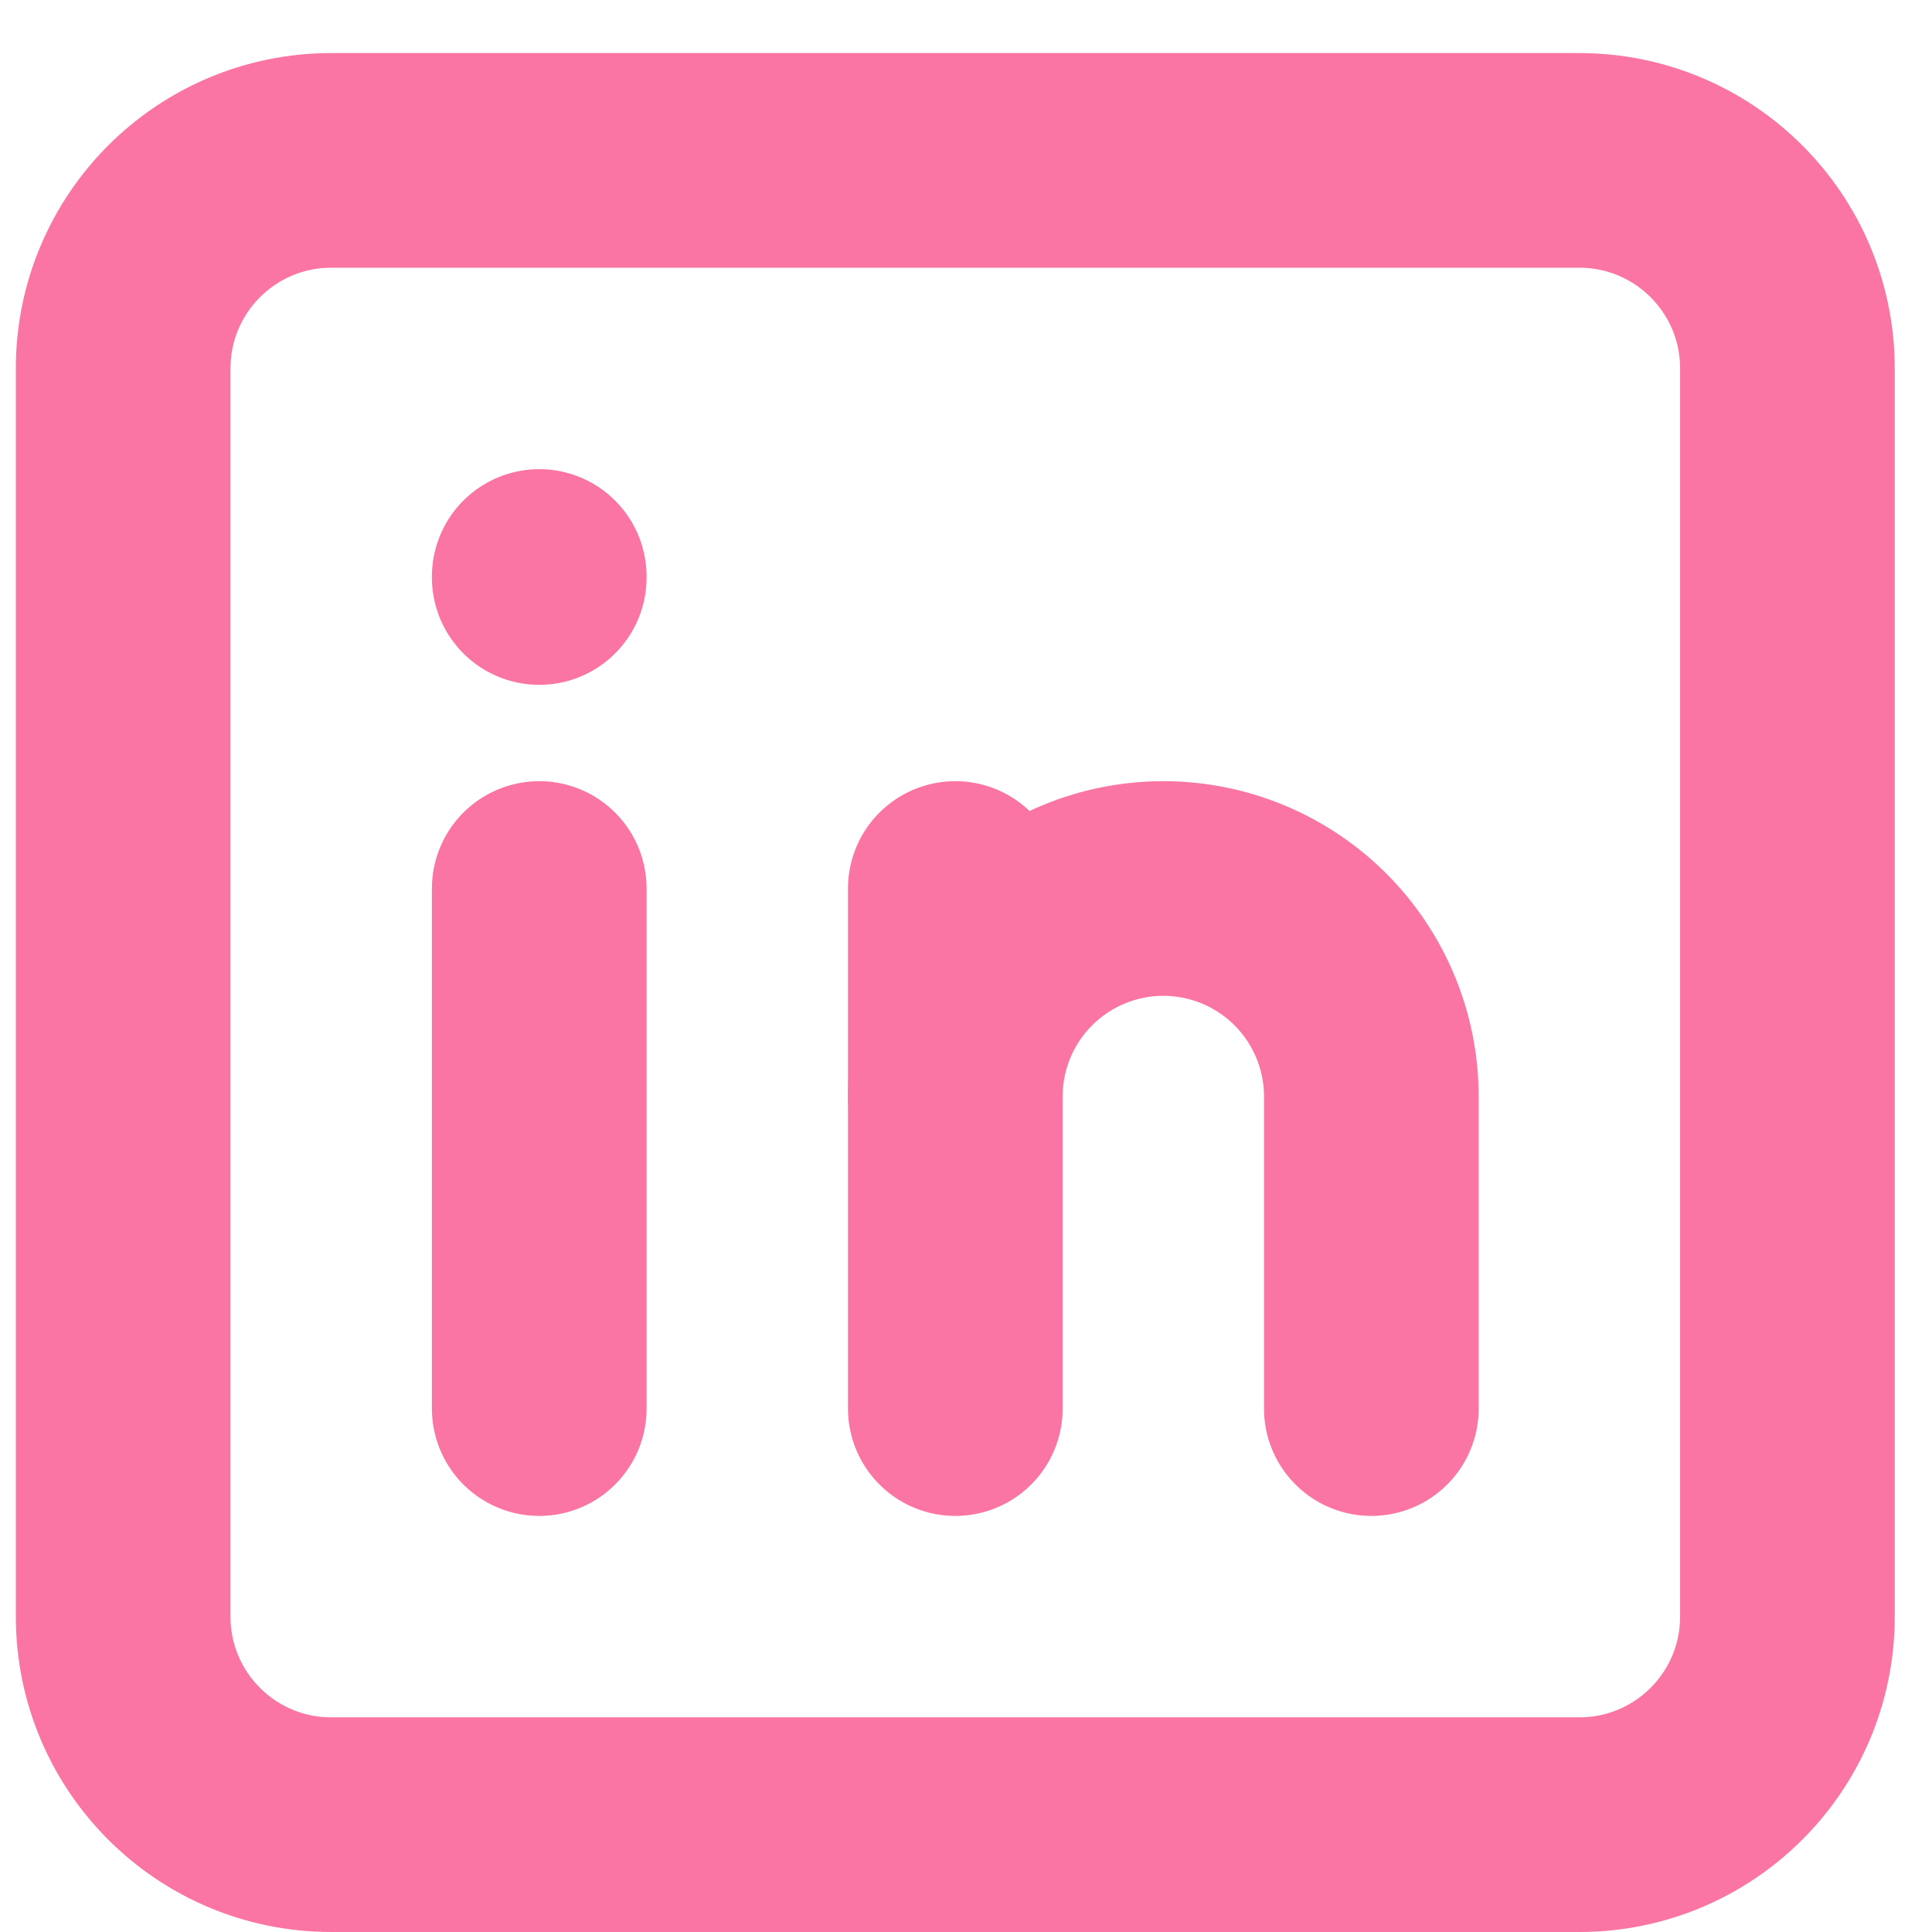
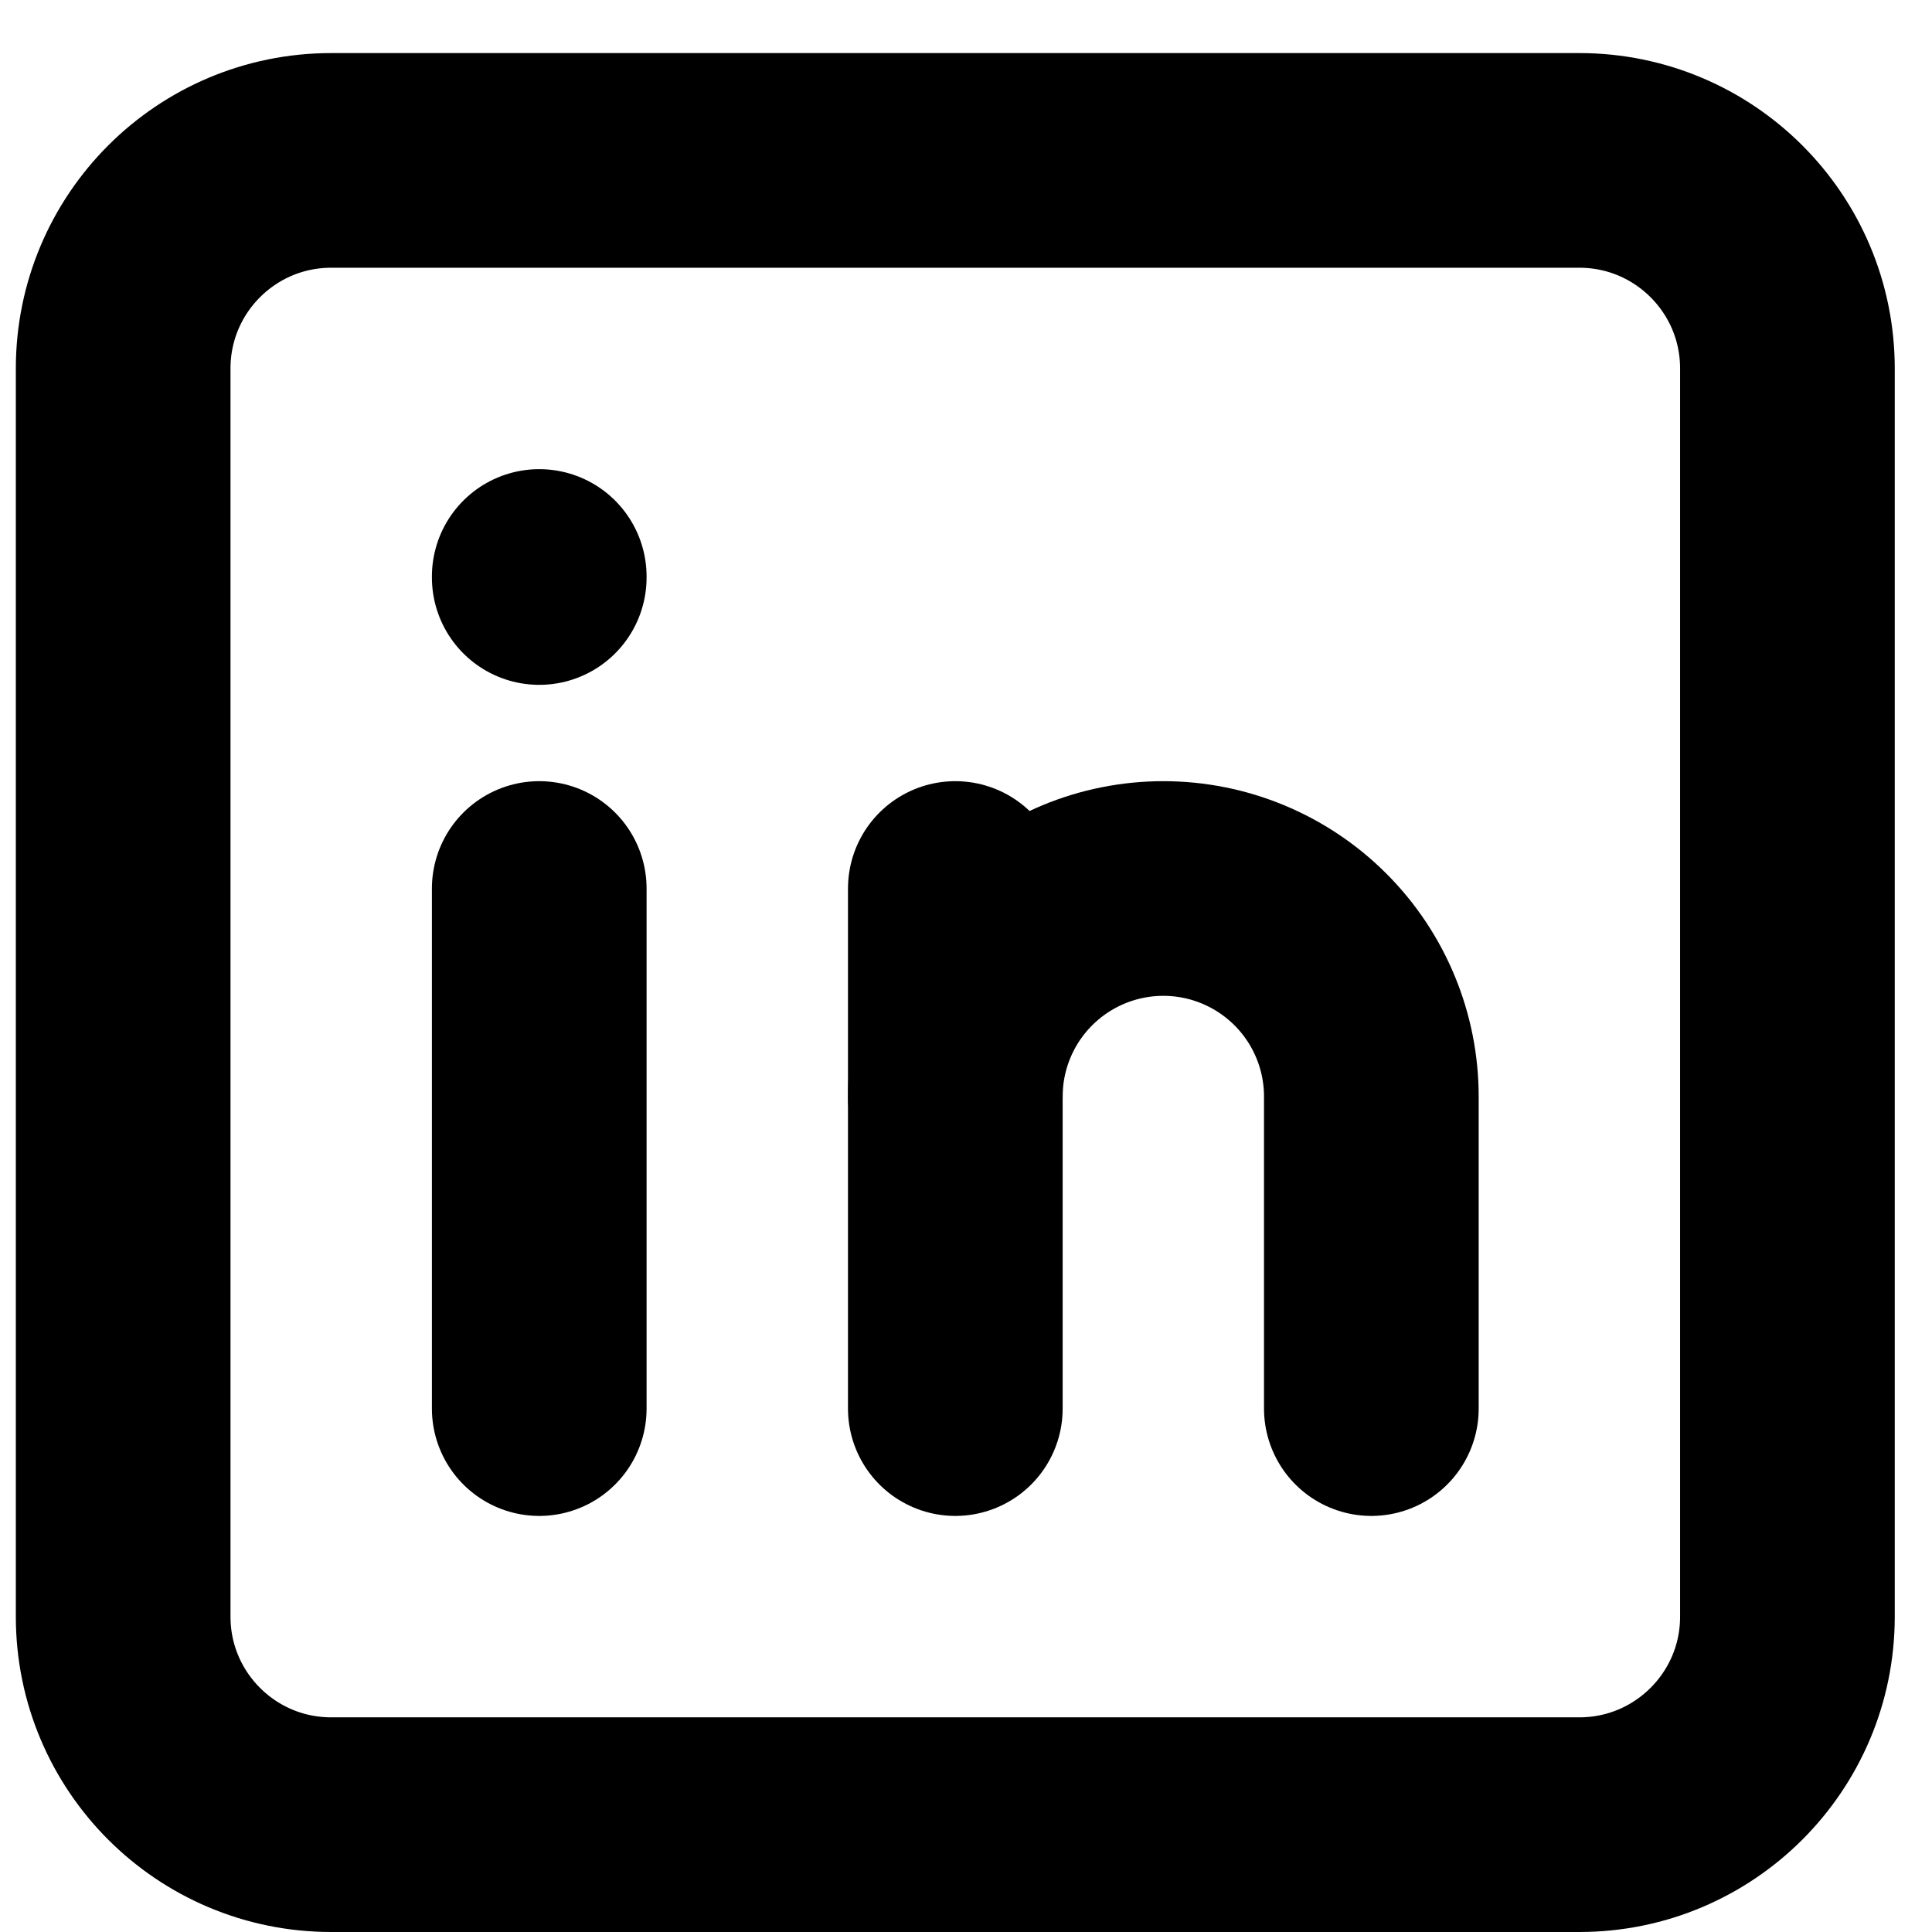
<svg xmlns="http://www.w3.org/2000/svg" width="36" height="36" viewBox="0 0 36 36" fill="none">
-   <path d="M29.429 2.989H6.171C4.03 2.989 2.295 4.725 2.295 6.866V30.124C2.295 32.264 4.03 34 6.171 34H29.429C31.57 34 33.306 32.264 33.306 30.124V6.866C33.306 4.725 31.57 2.989 29.429 2.989Z" stroke="#FA75A3" stroke-width="4" stroke-linecap="round" stroke-linejoin="round" />
-   <path d="M10.048 16.556V26.247" stroke="#FA75A3" stroke-width="4" stroke-linecap="round" stroke-linejoin="round" />
-   <path d="M10.048 10.742V10.761" stroke="#FA75A3" stroke-width="4" stroke-linecap="round" stroke-linejoin="round" />
-   <path d="M17.801 26.247V16.556" stroke="#FA75A3" stroke-width="4" stroke-linecap="round" stroke-linejoin="round" />
-   <path d="M25.553 26.247V20.433C25.553 19.405 25.145 18.419 24.418 17.692C23.691 16.965 22.705 16.556 21.677 16.556C20.649 16.556 19.663 16.965 18.936 17.692C18.209 18.419 17.801 19.405 17.801 20.433" stroke="#FA75A3" stroke-width="4" stroke-linecap="round" stroke-linejoin="round" />
+   <path d="M29.429 2.989H6.171C4.03 2.989 2.295 4.725 2.295 6.866V30.124C2.295 32.264 4.03 34 6.171 34H29.429C31.57 34 33.306 32.264 33.306 30.124V6.866C33.306 4.725 31.57 2.989 29.429 2.989Z" stroke="currentColor" stroke-width="4" stroke-linecap="round" stroke-linejoin="round" />
+   <path d="M10.048 16.556V26.247" stroke="currentColor" stroke-width="4" stroke-linecap="round" stroke-linejoin="round" />
+   <path d="M10.048 10.742V10.761" stroke="currentColor" stroke-width="4" stroke-linecap="round" stroke-linejoin="round" />
+   <path d="M17.801 26.247V16.556" stroke="currentColor" stroke-width="4" stroke-linecap="round" stroke-linejoin="round" />
+   <path d="M25.553 26.247V20.433C25.553 19.405 25.145 18.419 24.418 17.692C23.691 16.965 22.705 16.556 21.677 16.556C20.649 16.556 19.663 16.965 18.936 17.692C18.209 18.419 17.801 19.405 17.801 20.433" stroke="currentColor" stroke-width="4" stroke-linecap="round" stroke-linejoin="round" />
</svg>
